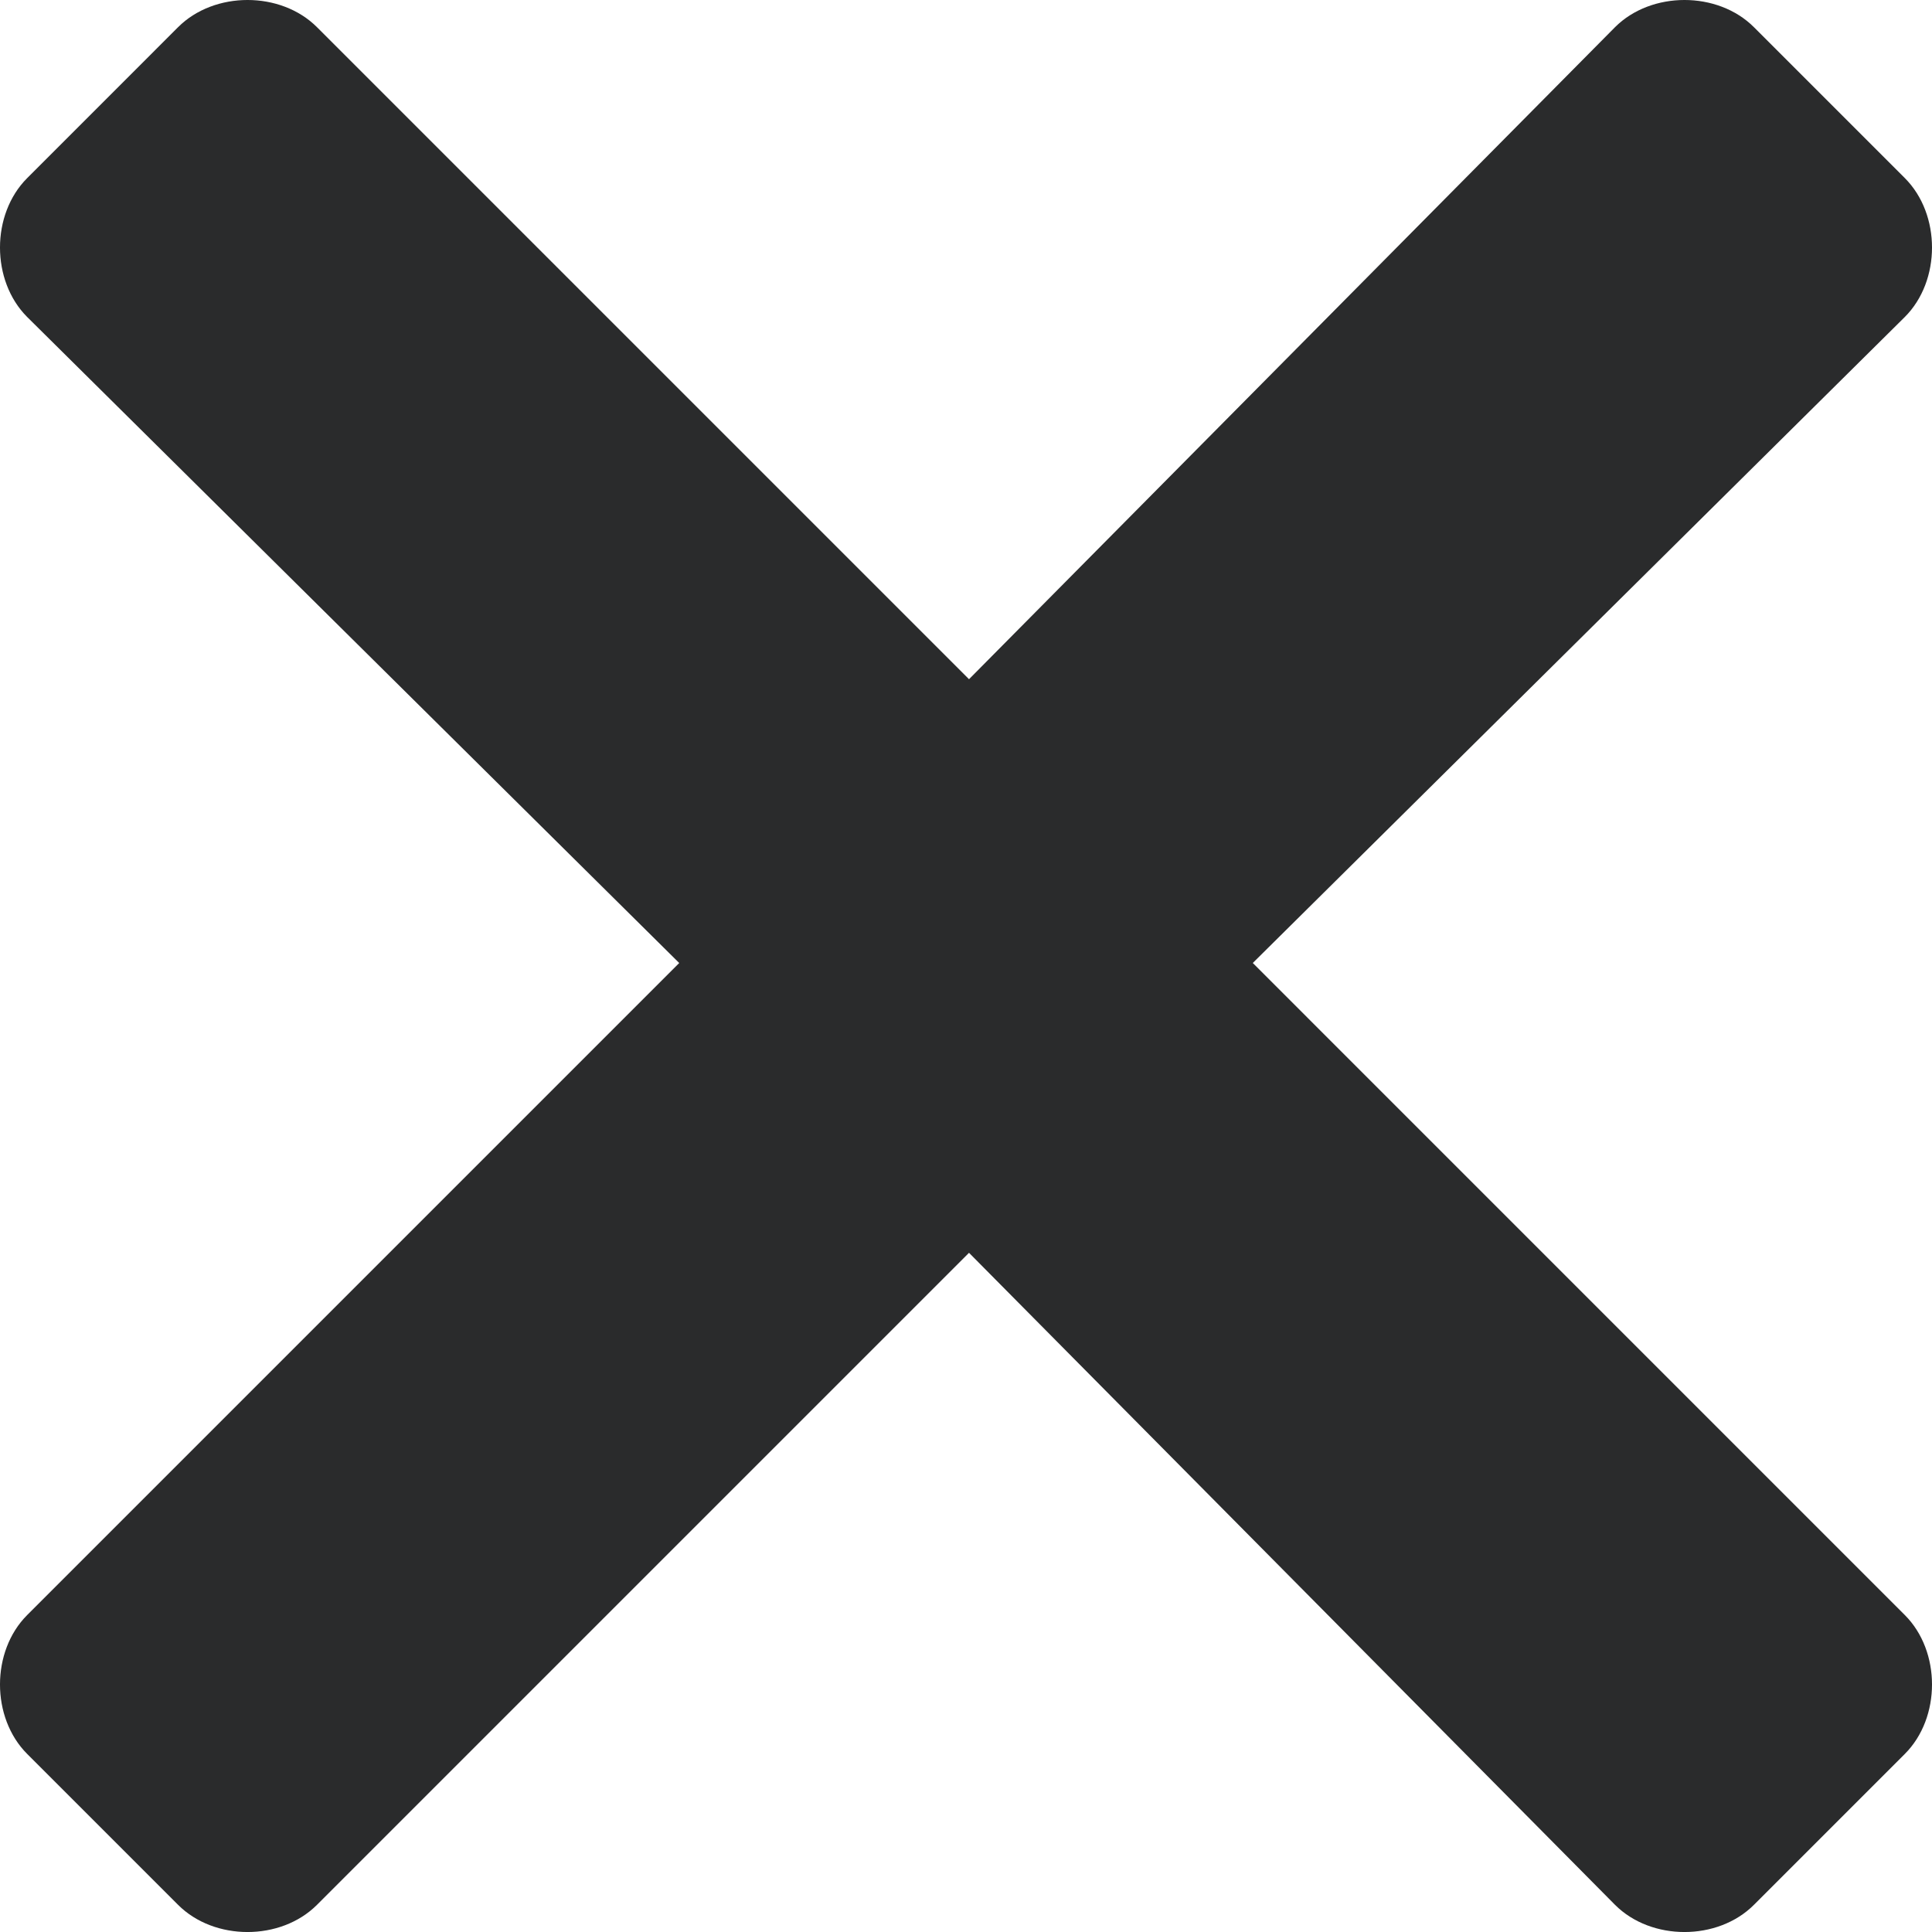
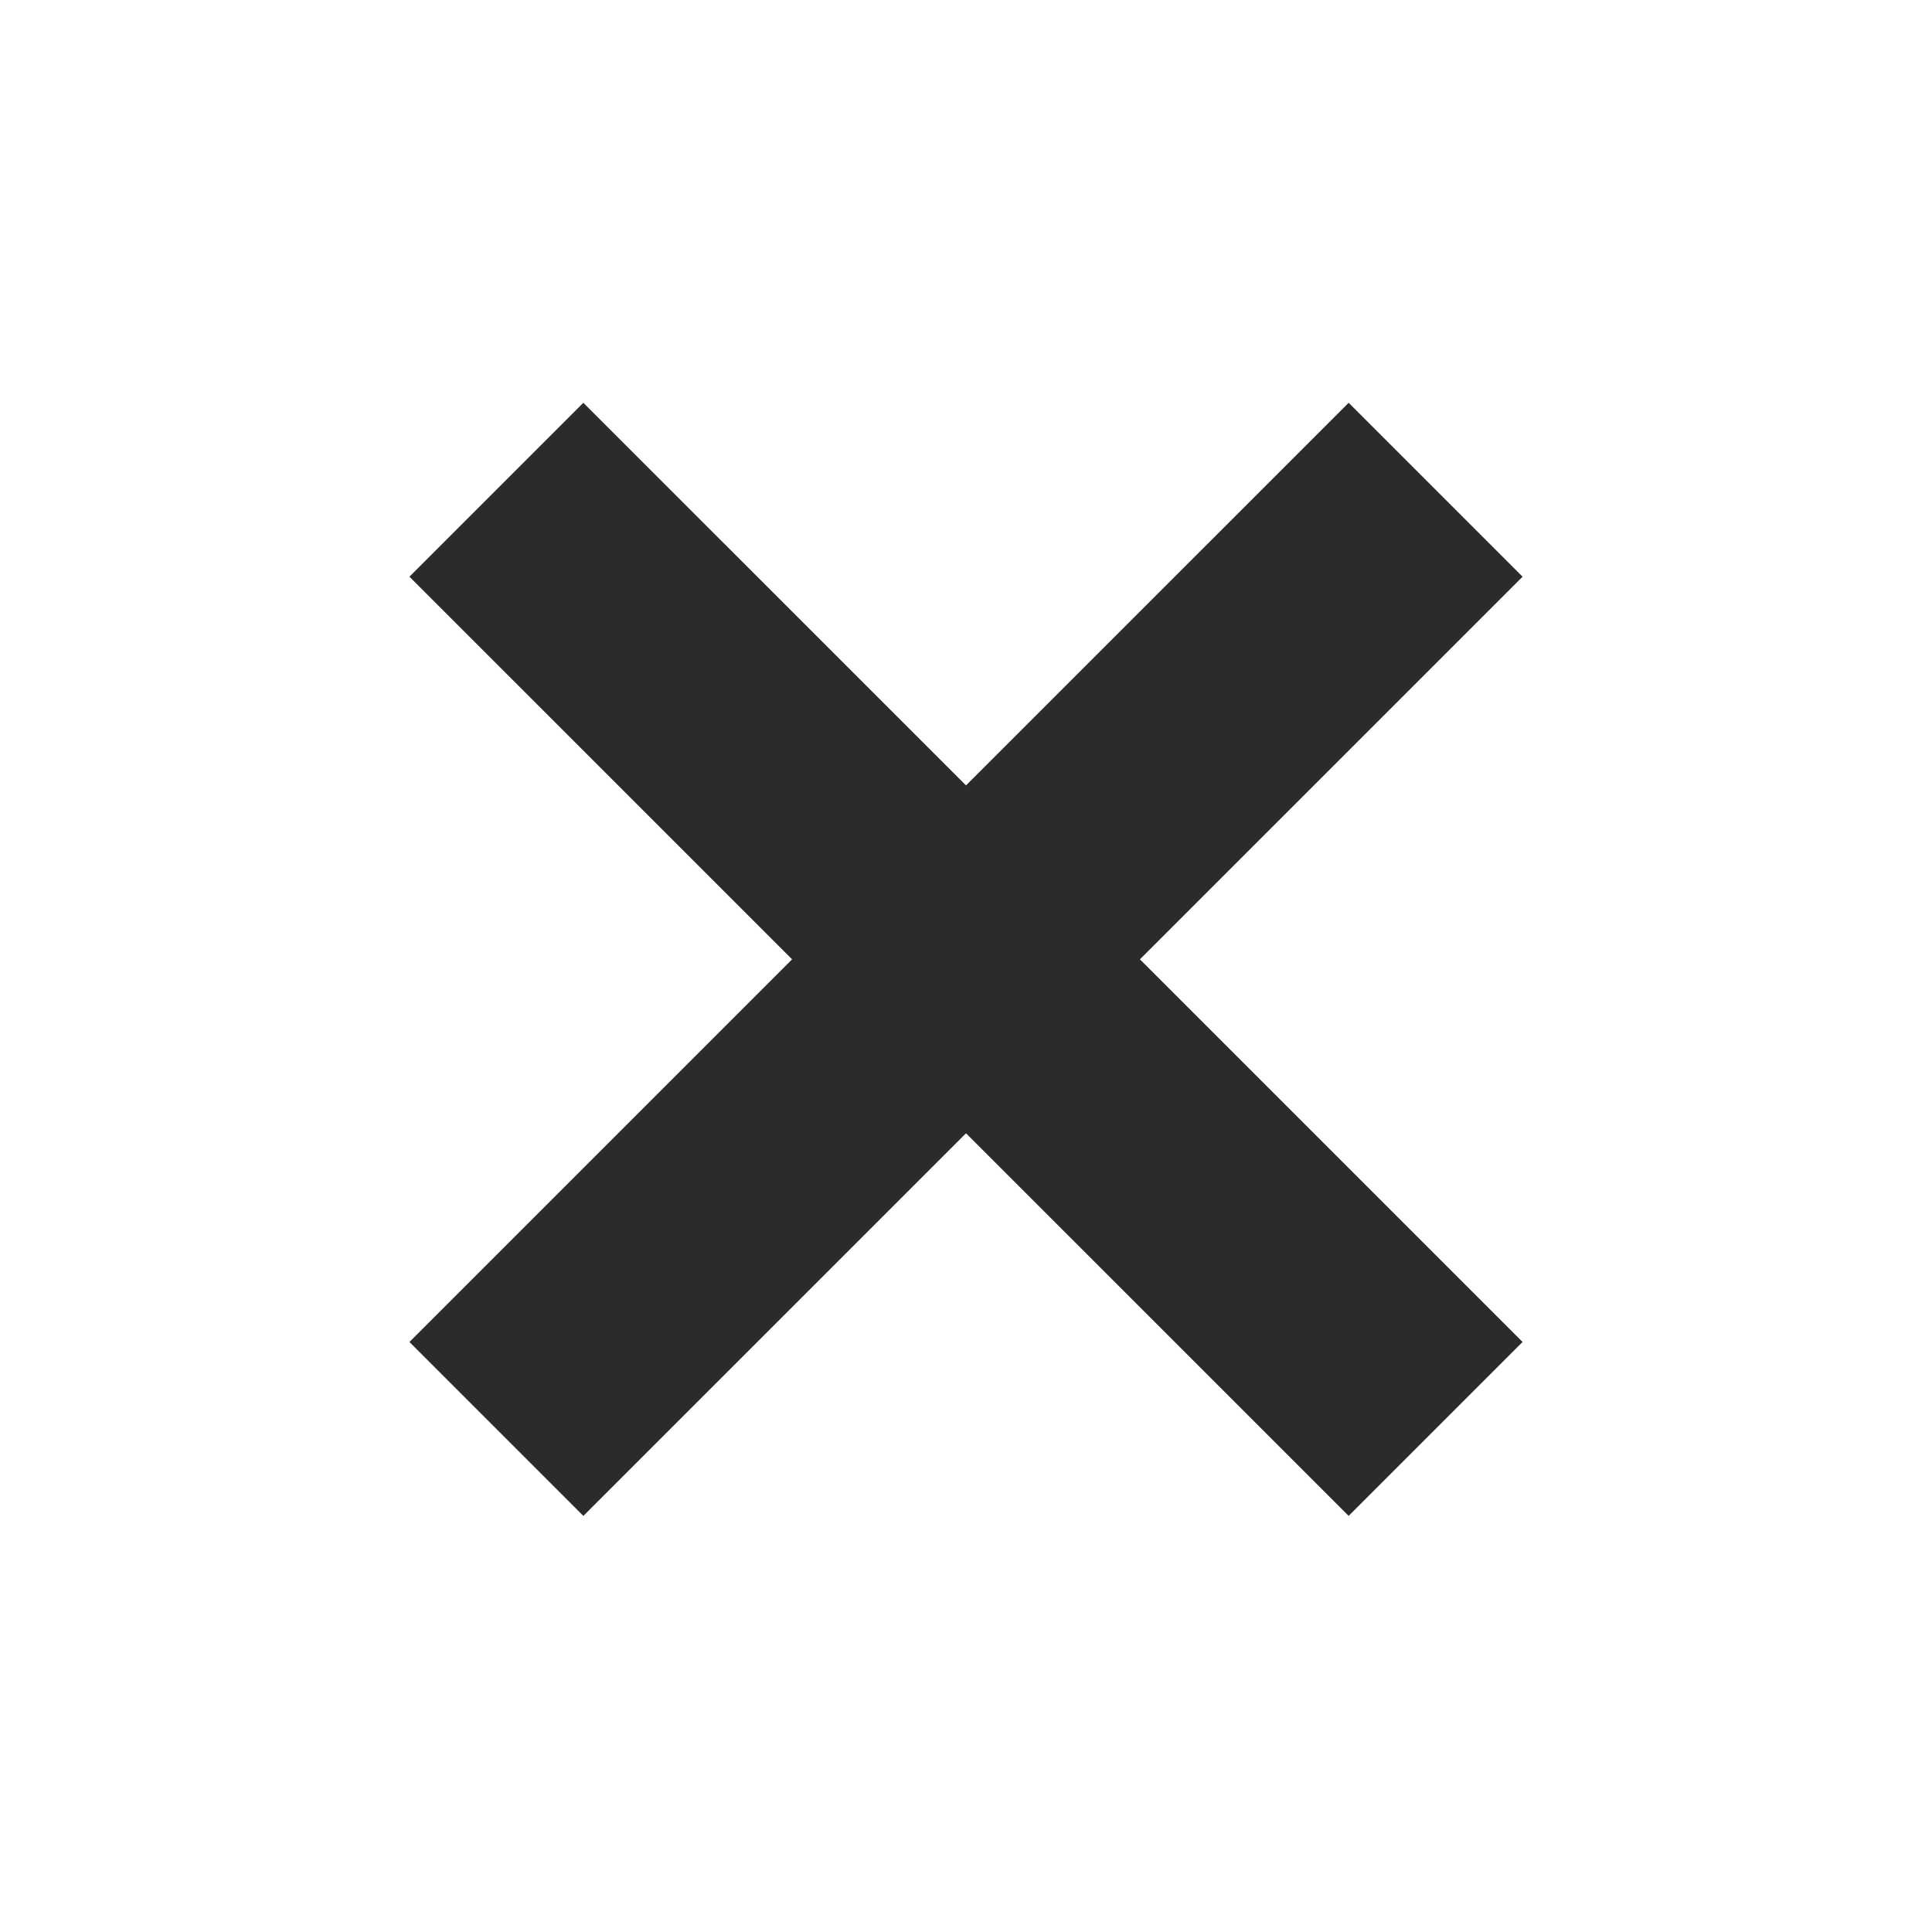
- <svg xmlns="http://www.w3.org/2000/svg" version="1.1" id="Layer_1" x="0px" y="0px" width="100px" height="100px" viewBox="0 0 100 100" enable-background="new 0 0 100 100" xml:space="preserve">
-   <path fill="#2A2B2C" d="M64.844,49.844l33.75-33.438c1.875-1.875,1.875-5.312,0-7.188l-7.812-7.812  c-1.875-1.875-5.312-1.875-7.188,0l-33.438,33.75l-33.75-33.75c-1.875-1.875-5.312-1.875-7.188,0L1.406,9.219  c-1.875,1.875-1.875,5.312,0,7.188l33.75,33.438l-33.75,33.75c-1.875,1.875-1.875,5.312,0,7.188l7.812,7.812  c1.875,1.875,5.312,1.875,7.188,0l33.75-33.75l33.438,33.75c1.875,1.875,5.312,1.875,7.188,0l7.812-7.812  c1.875-1.875,1.875-5.312,0-7.188L64.844,49.844z" />
+ <svg xmlns="http://www.w3.org/2000/svg" width="48" height="48" viewBox="0 0 48 48" fill="none">
+   <path d="M37.828 33.341L28.321 23.834L37.828 14.328L33.507 10.007L24 19.513L14.493 10.007L10.172 14.328L19.679 23.834L10.172 33.341L14.493 37.662L24 28.156L33.507 37.662L37.828 33.341Z" fill="#2A2B2C" />
</svg>
